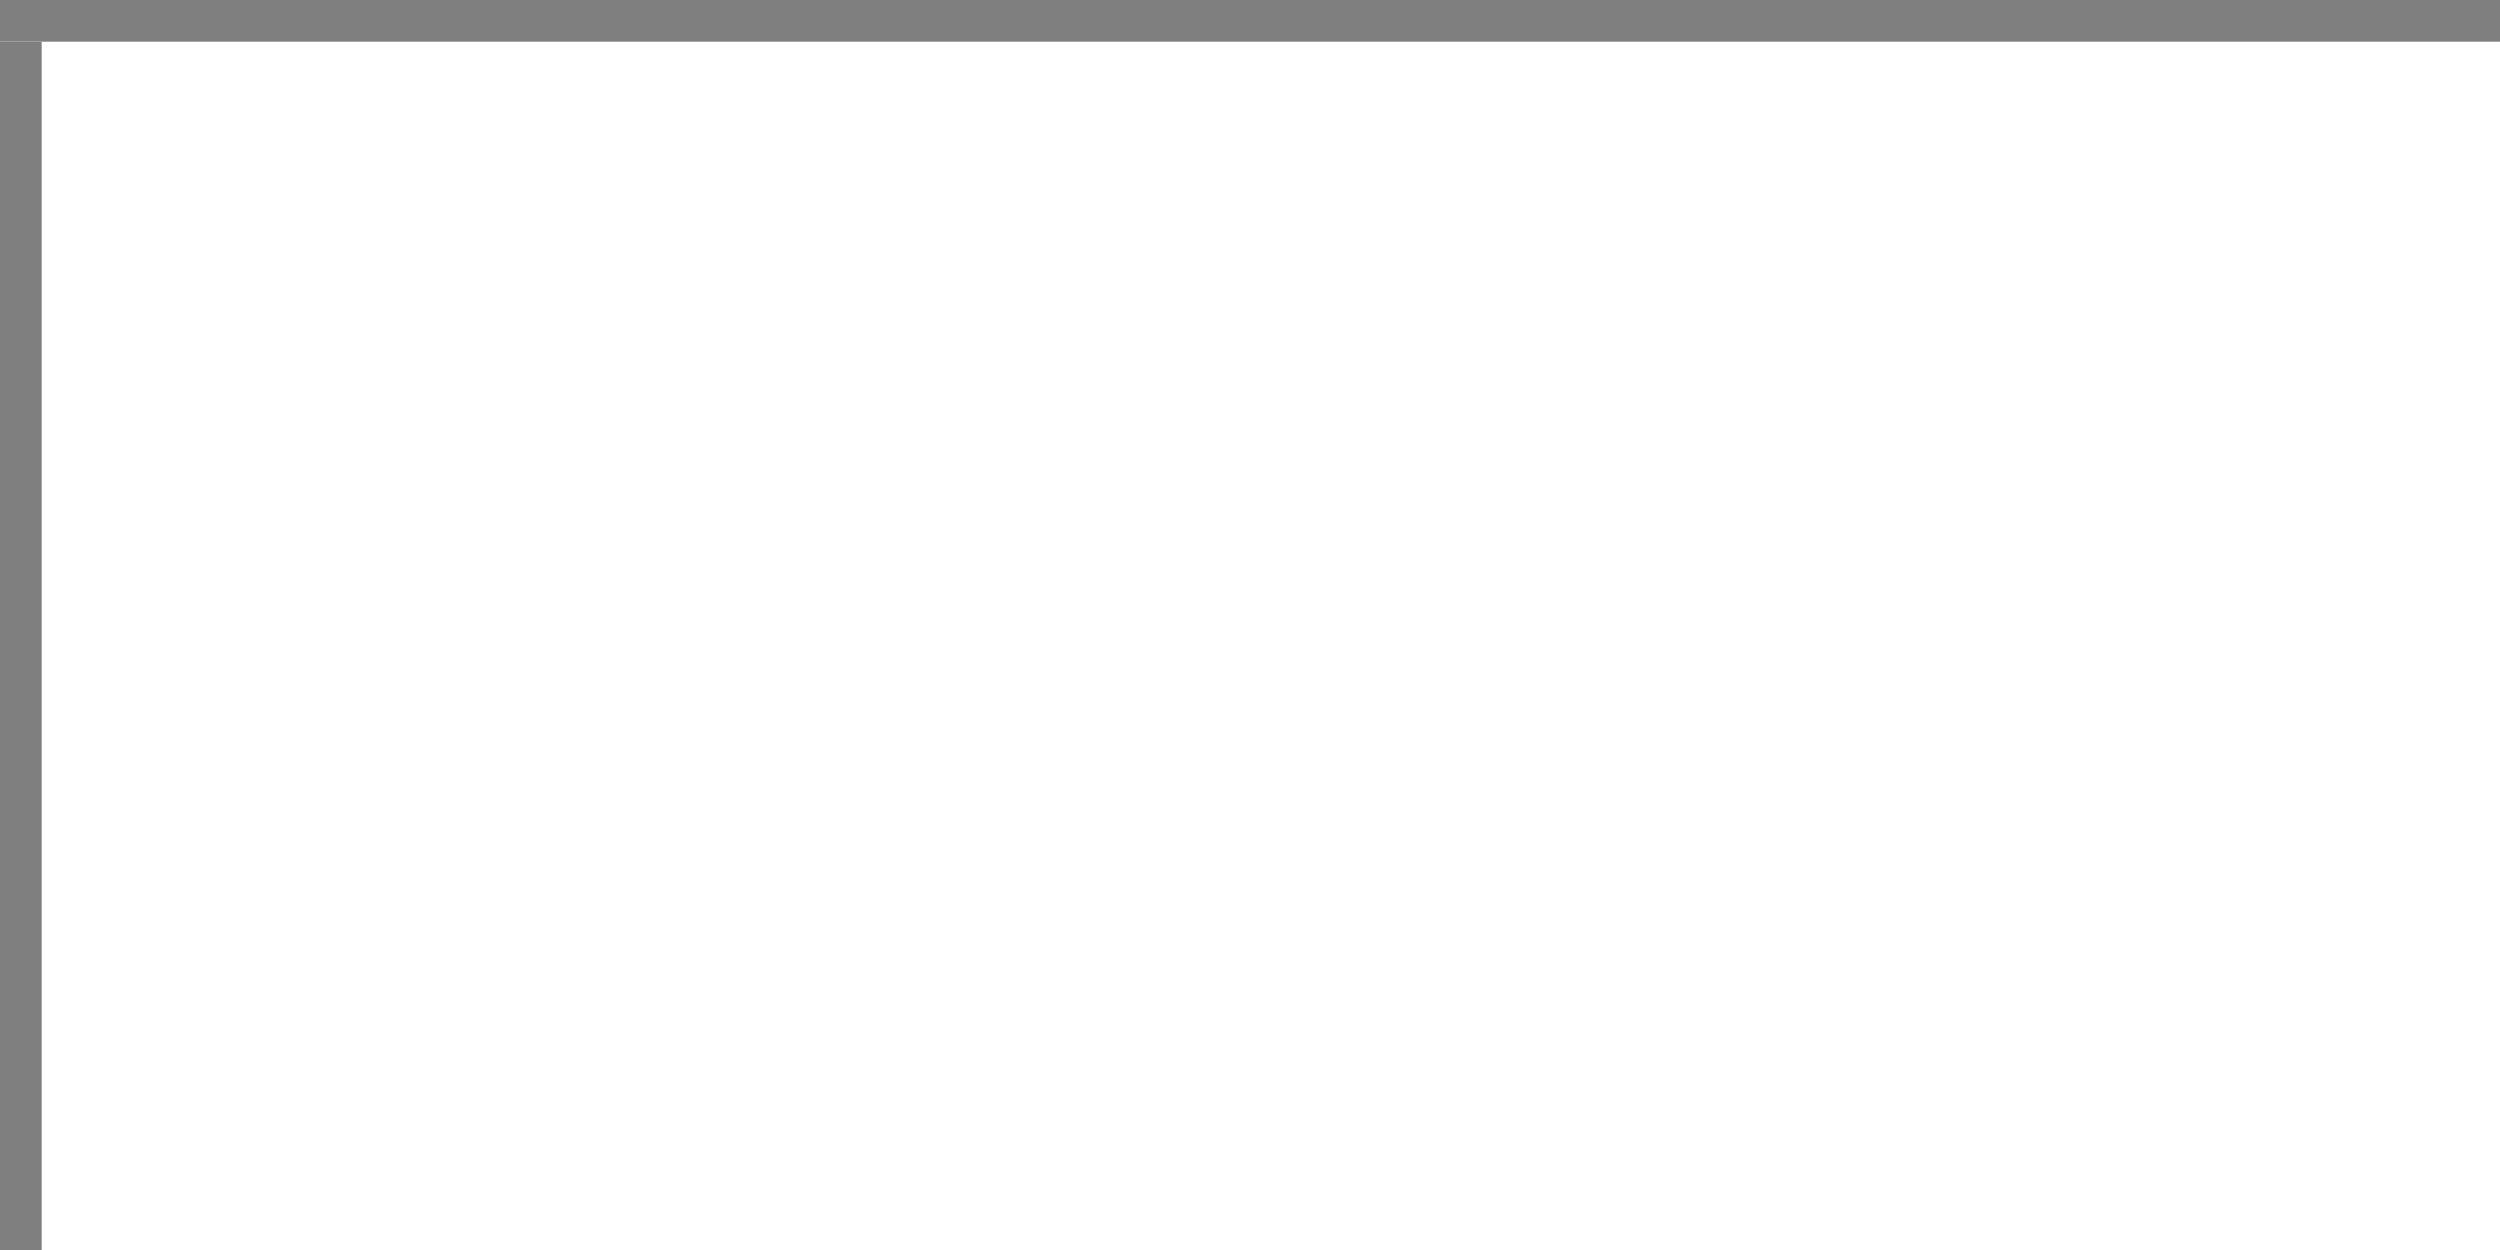
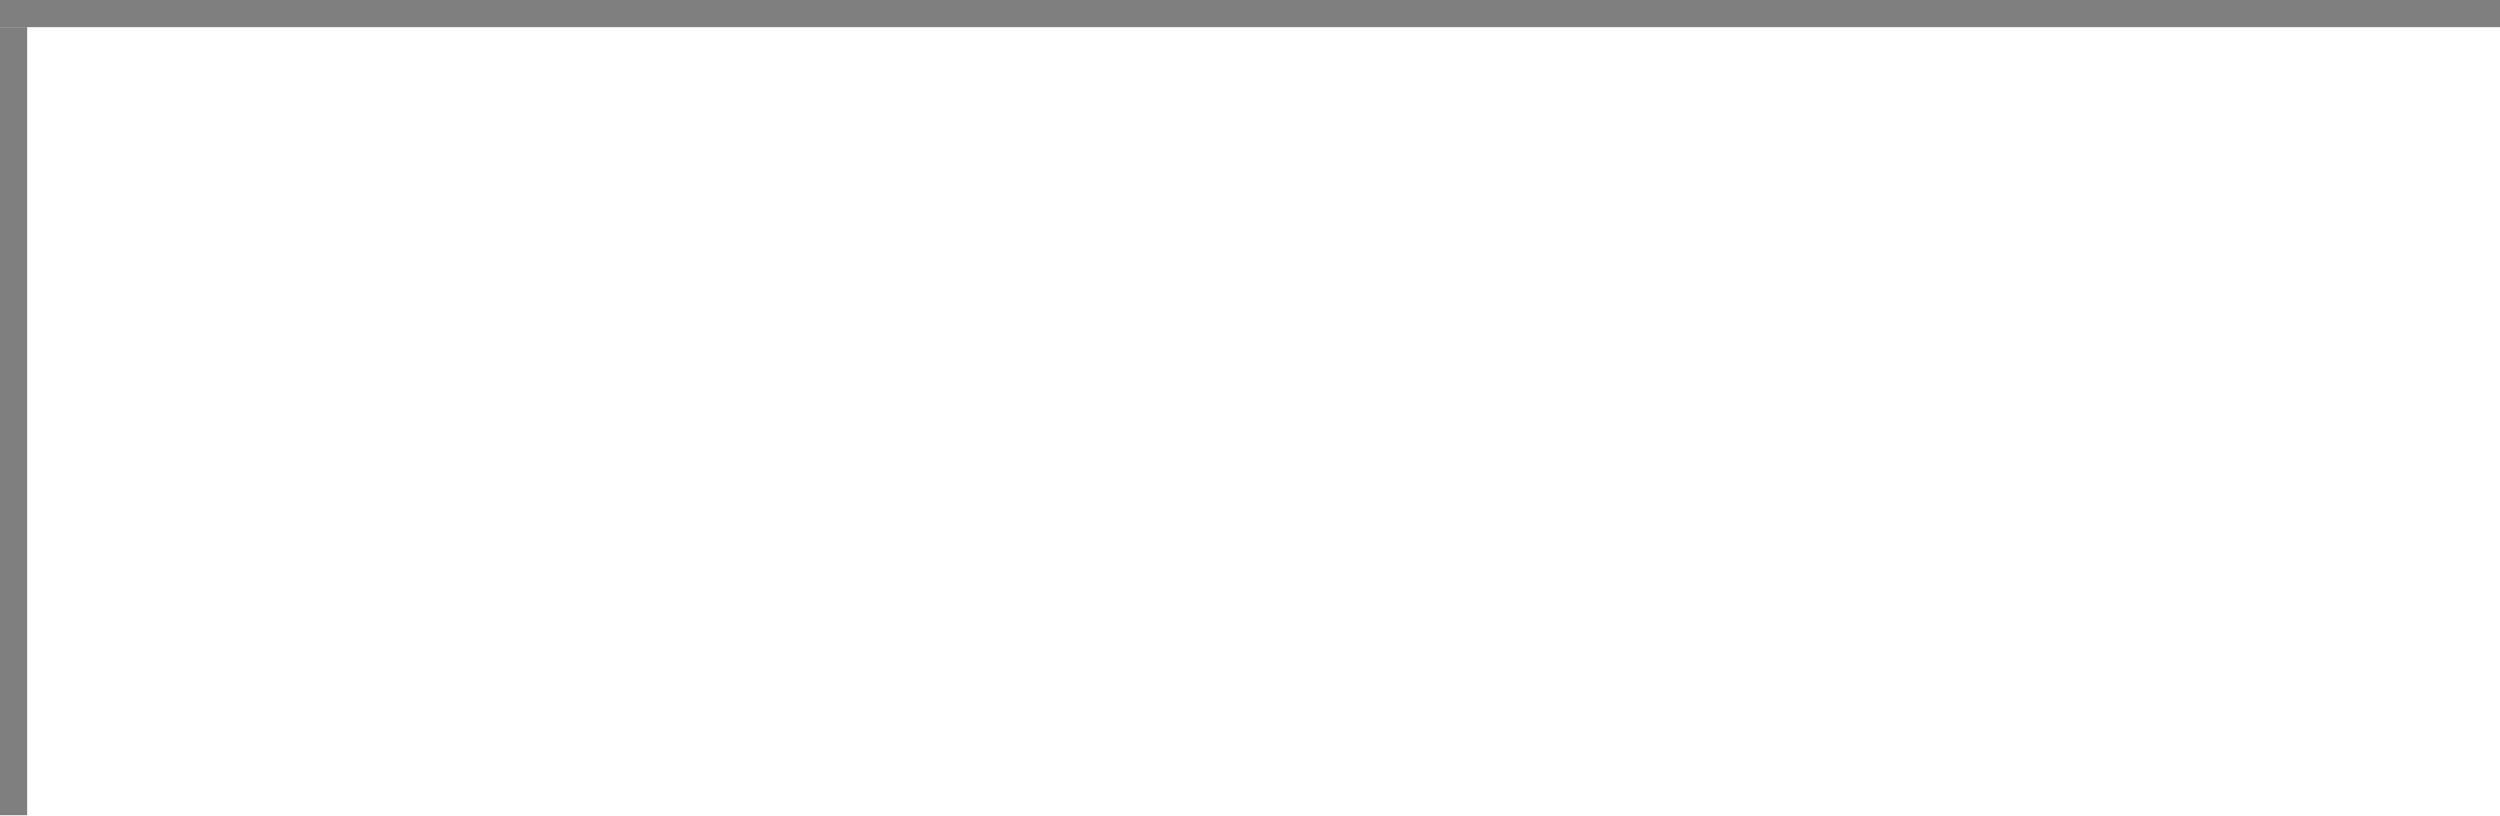
- <svg xmlns="http://www.w3.org/2000/svg" version="1.1" width="60px" height="30px" viewBox="482 300 60 30">
-   <path d="M 1 1  L 60 1  L 60 30  L 1 30  L 1 1  Z " fill-rule="nonzero" fill="rgba(255, 255, 255, 1)" stroke="none" transform="matrix(1 0 0 1 482 300 )" class="fill" />
-   <path d="M 0.5 1  L 0.5 30  " stroke-width="1" stroke-dasharray="0" stroke="rgba(127, 127, 127, 1)" fill="none" transform="matrix(1 0 0 1 482 300 )" class="stroke" />
-   <path d="M 0 0.5  L 60 0.5  " stroke-width="1" stroke-dasharray="0" stroke="rgba(127, 127, 127, 1)" fill="none" transform="matrix(1 0 0 1 482 300 )" class="stroke" />
+ <svg xmlns="http://www.w3.org/2000/svg" version="1.1" width="92px" height="30px" viewBox="0 330 92 30">
+   <path d="M 1 1  L 92 1  L 92 30  L 1 30  L 1 1  Z " fill-rule="nonzero" fill="rgba(255, 255, 255, 1)" stroke="none" transform="matrix(1 0 0 1 0 330 )" class="fill" />
+   <path d="M 0.5 1  L 0.5 30  " stroke-width="1" stroke-dasharray="0" stroke="rgba(127, 127, 127, 1)" fill="none" transform="matrix(1 0 0 1 0 330 )" class="stroke" />
+   <path d="M 0 0.5  L 92 0.5  " stroke-width="1" stroke-dasharray="0" stroke="rgba(127, 127, 127, 1)" fill="none" transform="matrix(1 0 0 1 0 330 )" class="stroke" />
</svg>
